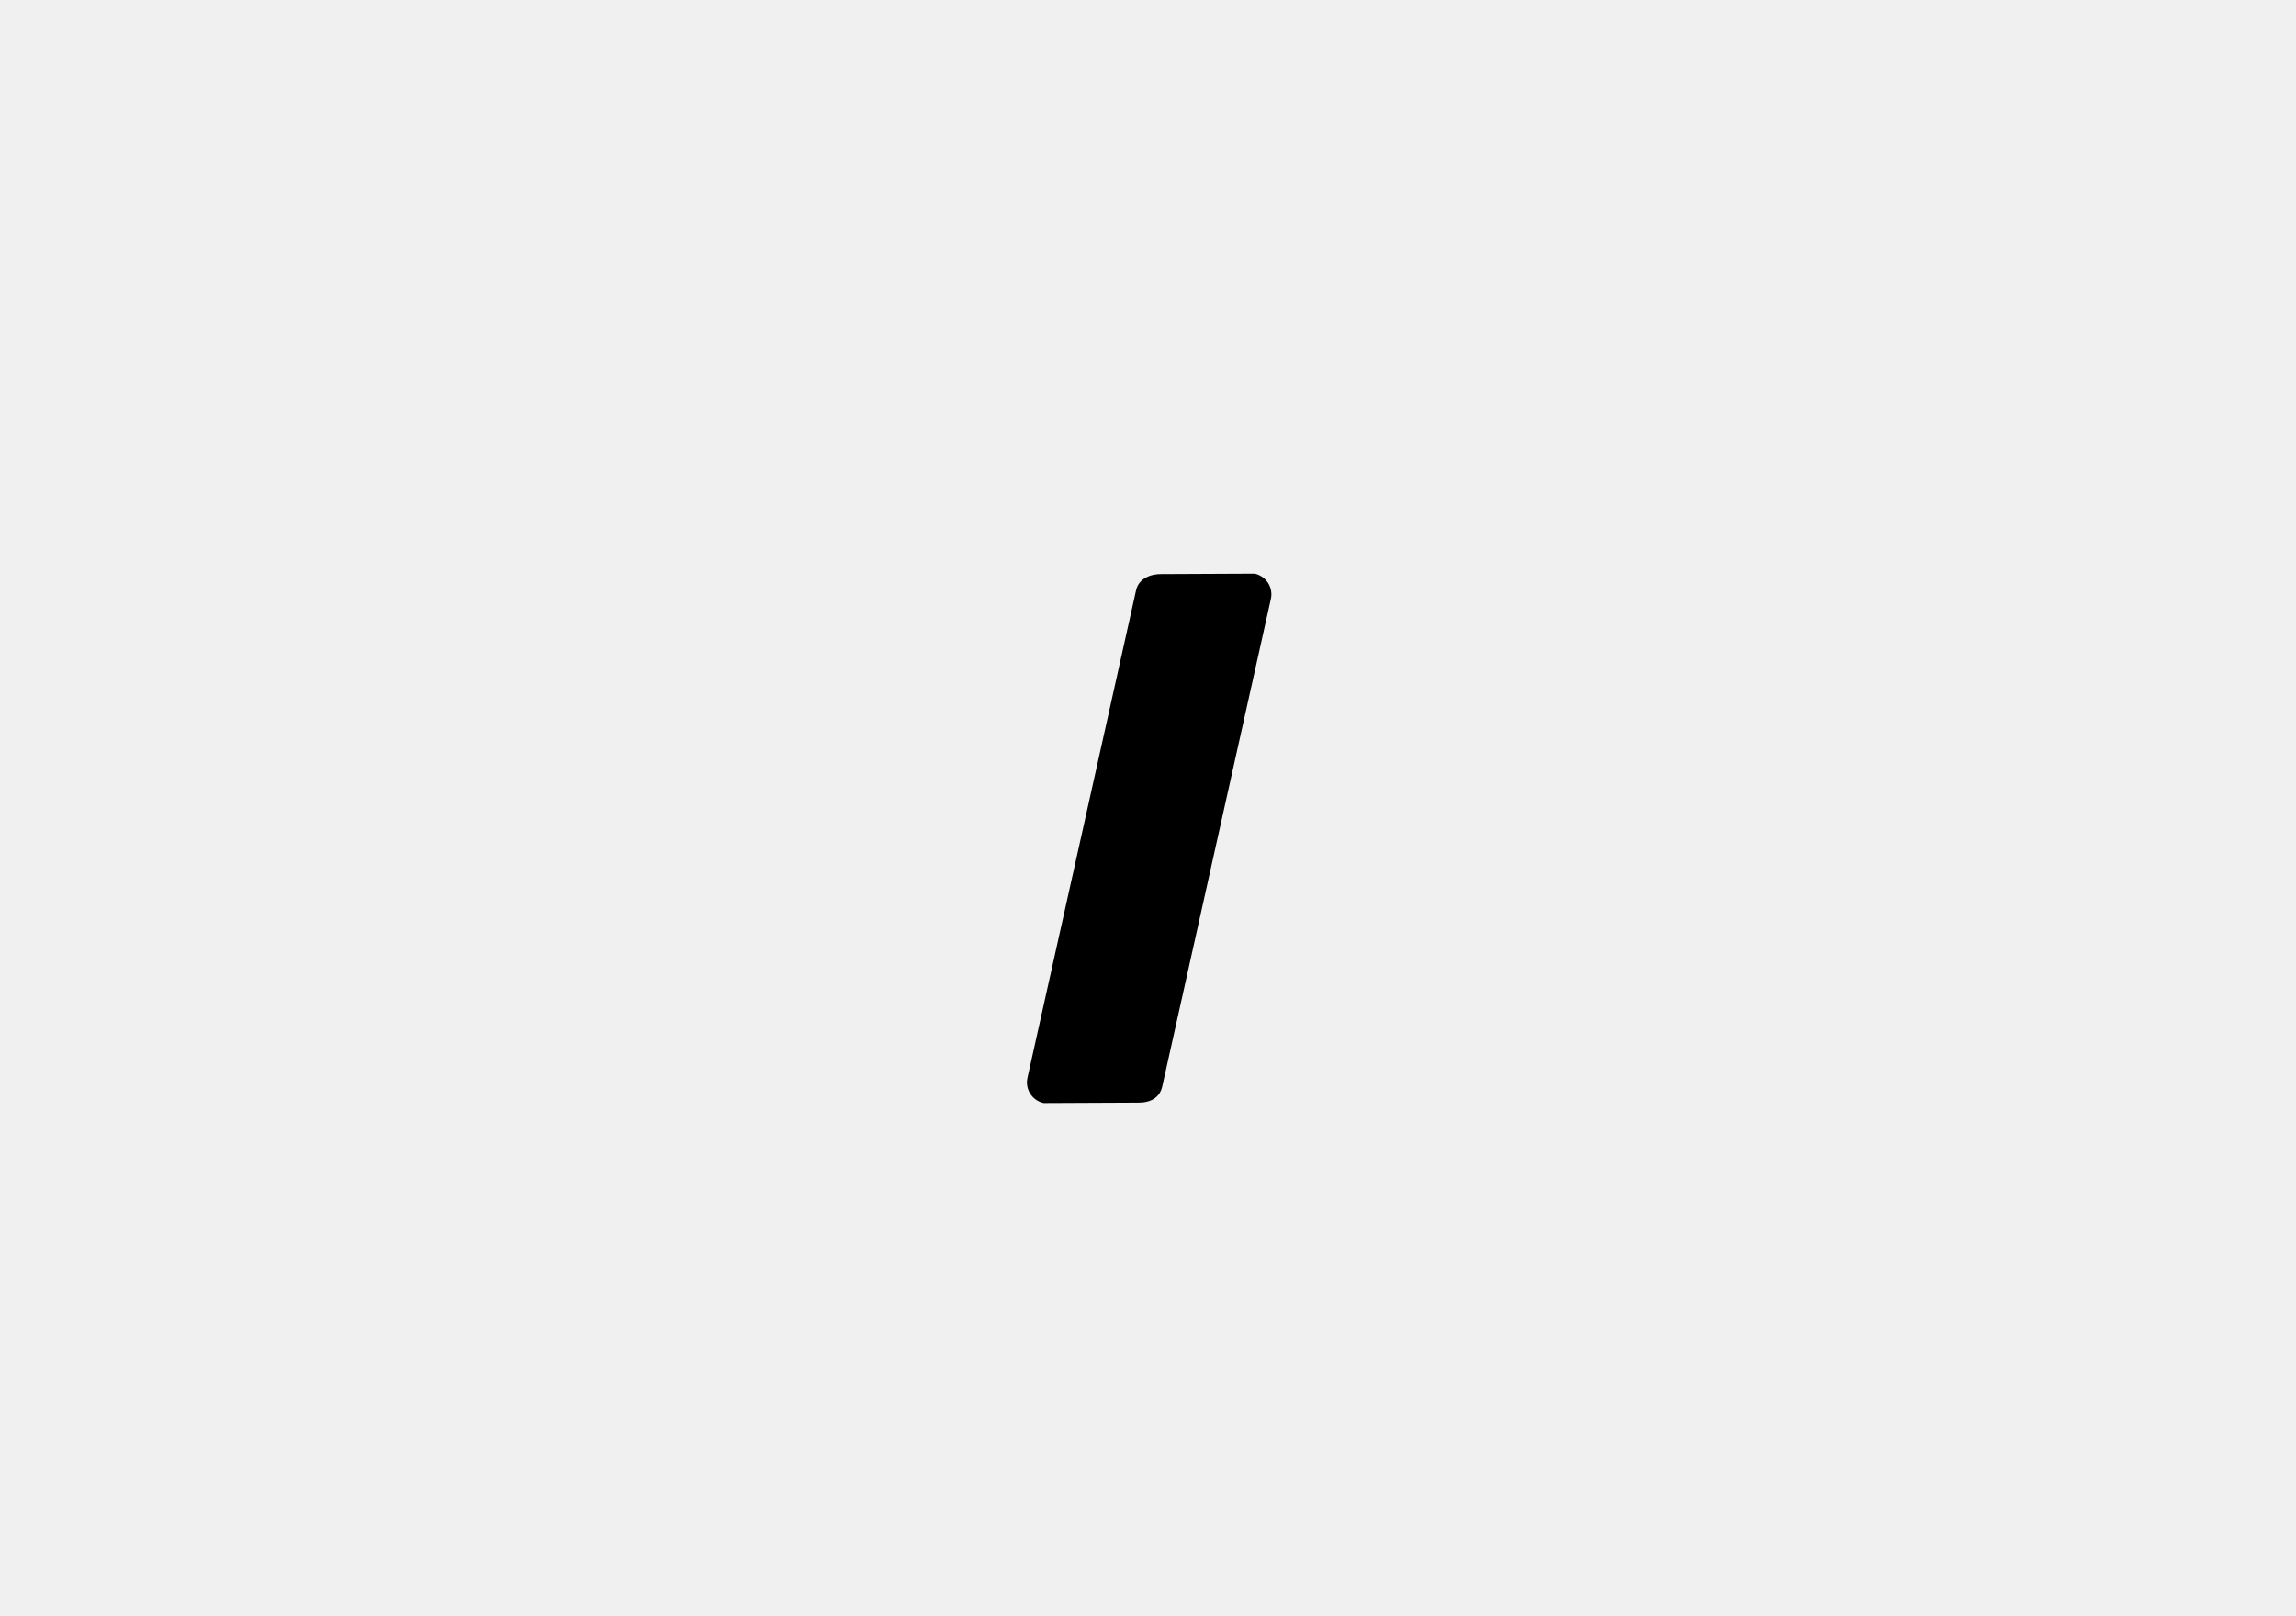
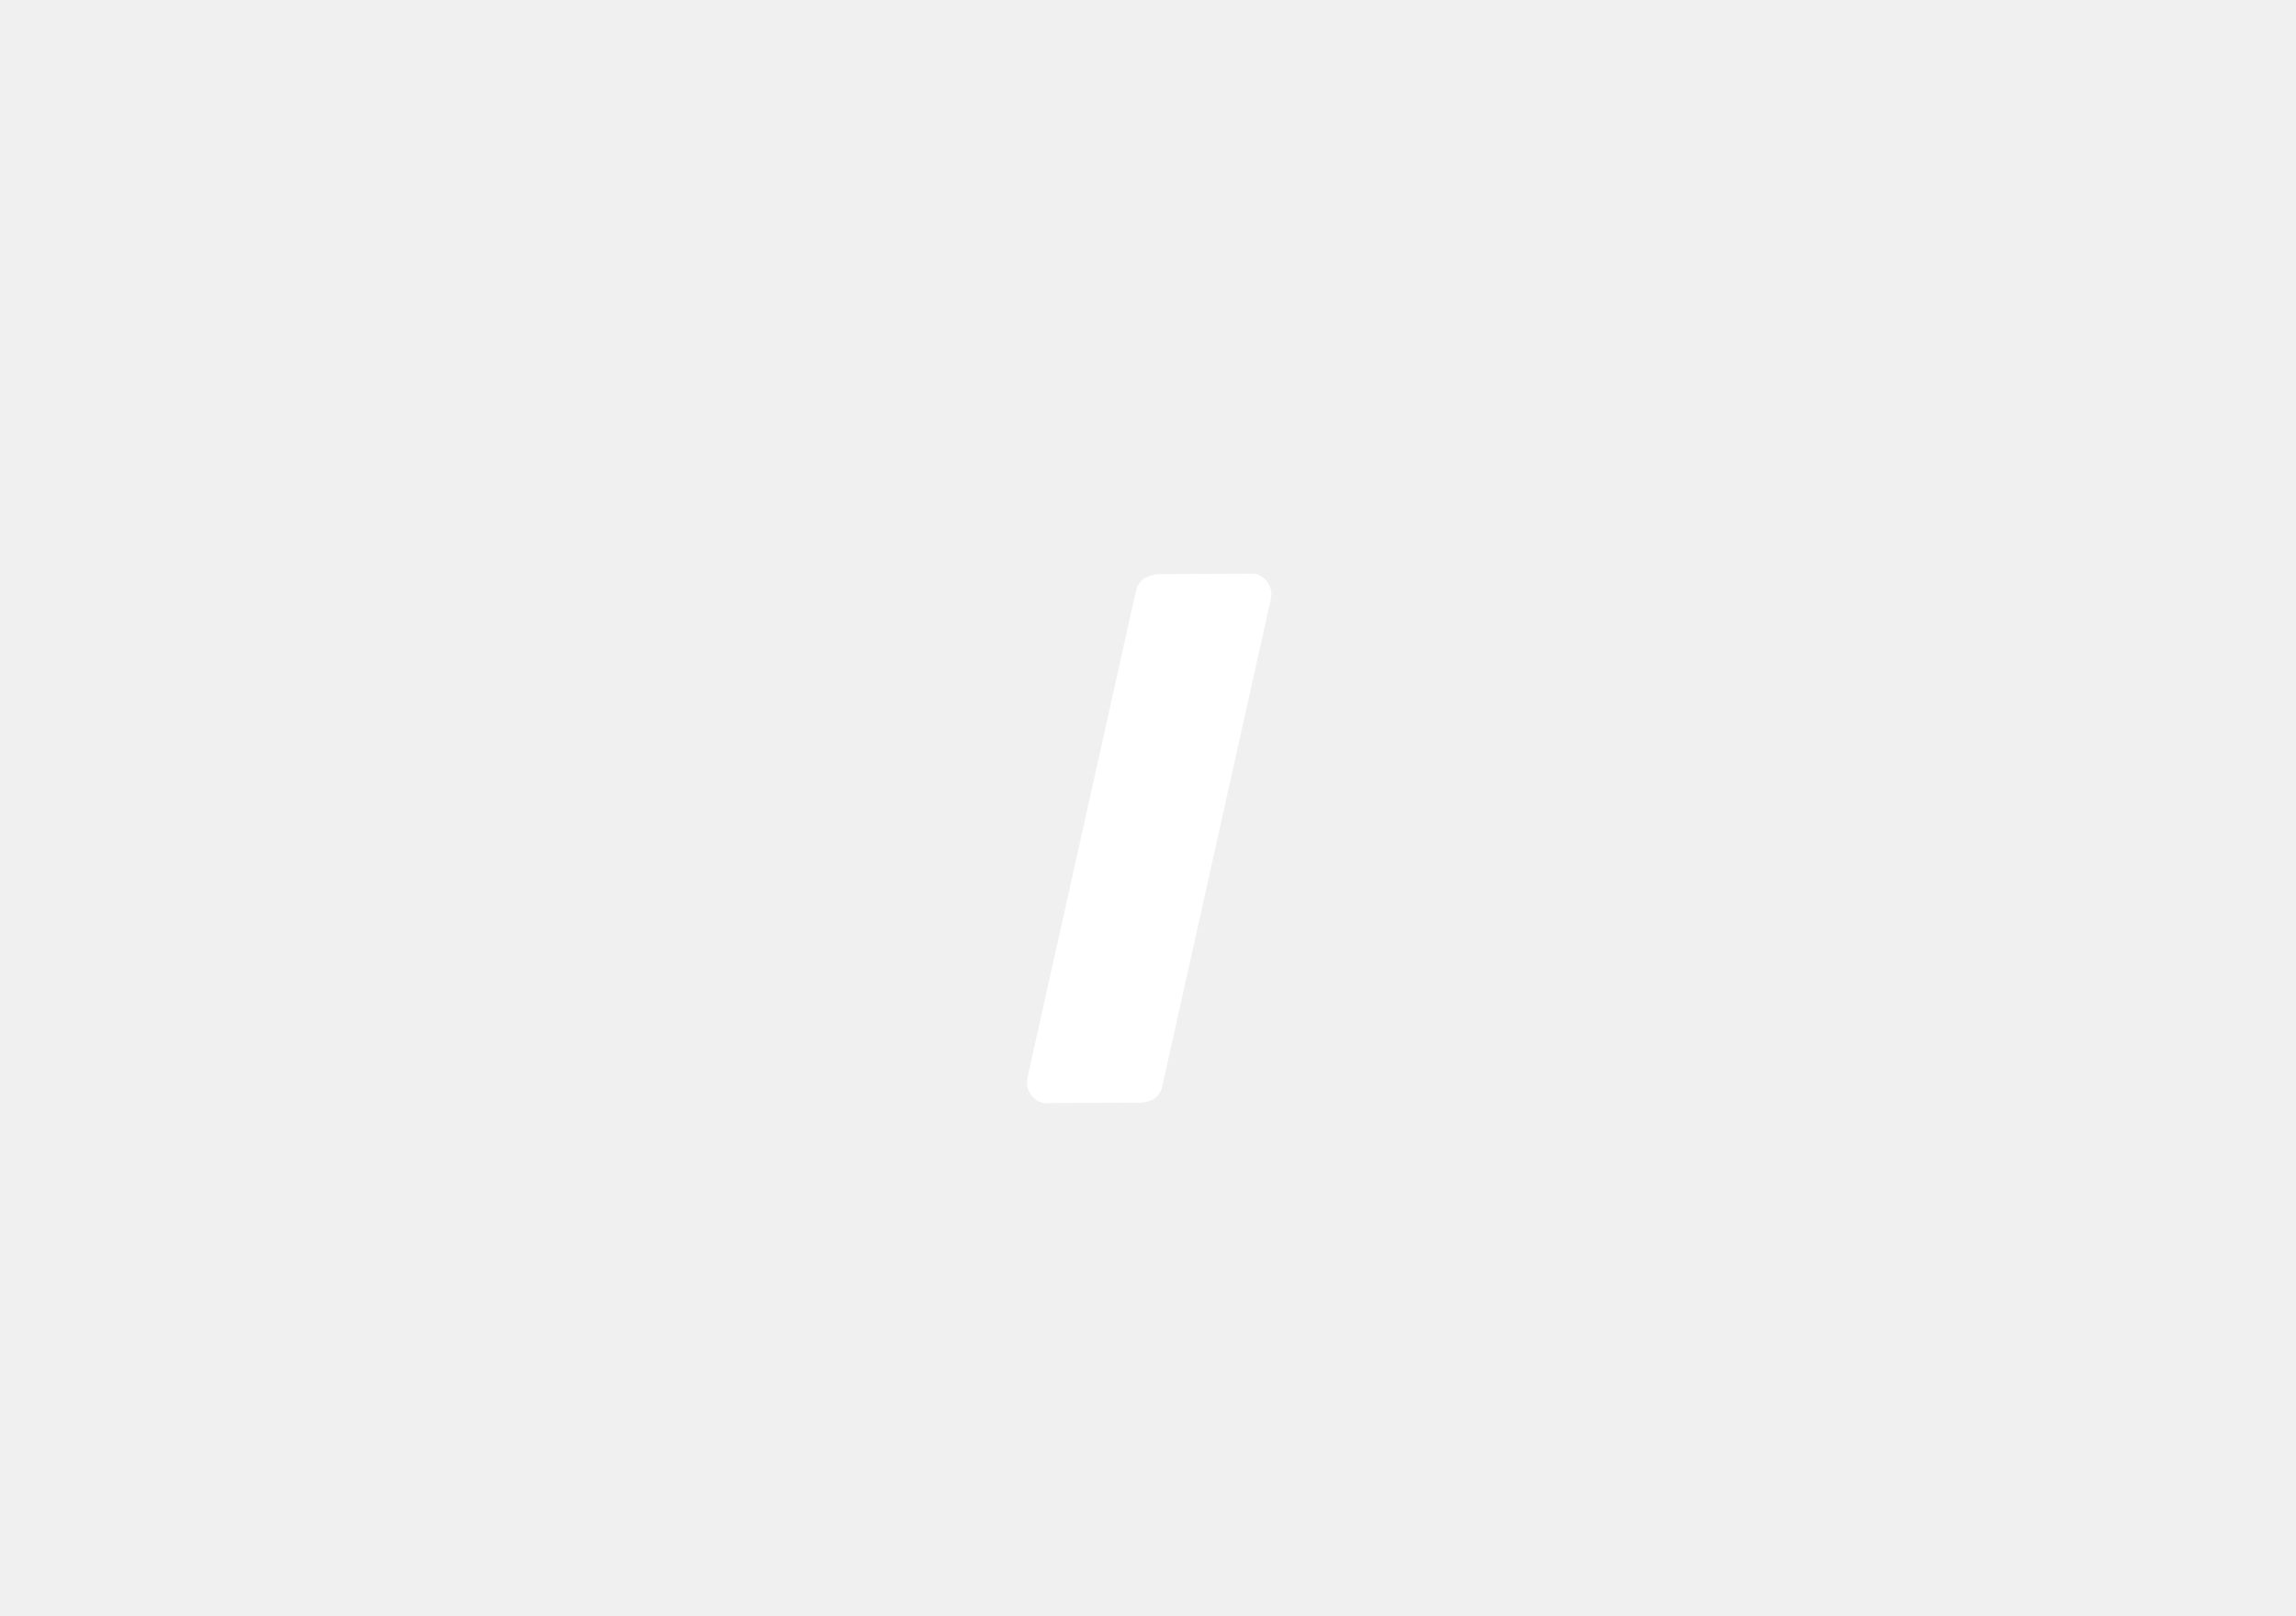
<svg xmlns="http://www.w3.org/2000/svg" version="1.1" id="Layer_1" x="0px" y="0px" viewBox="0 0 1080 760" style="enable-background:new 0 0 1080 760;" xml:space="preserve">
  <style>
	#barra{
		animation: barra 3s ease-in-out infinite alternate;
+ 		fill: white;
	}

	@keyframes barra {
		from {
			transform: translate(0, 0);
		}
		to {
			transform: translate(100px, 0px);
		}
	}
</style>
  <g id="barra">
    <path d="M534.8,518.8l-43.9,0.2c-5.4-1.2-8.8-6.5-7.6-11.9l51.1-229.4c1.2-5.4,6.7-7.7,11.9-7.6l43.9-0.2c5.4,1.2,8.8,6.5,7.6,11.9   l-51.1,229.4C545.5,516.6,541,519,534.8,518.8z" />
  </g>
</svg>
